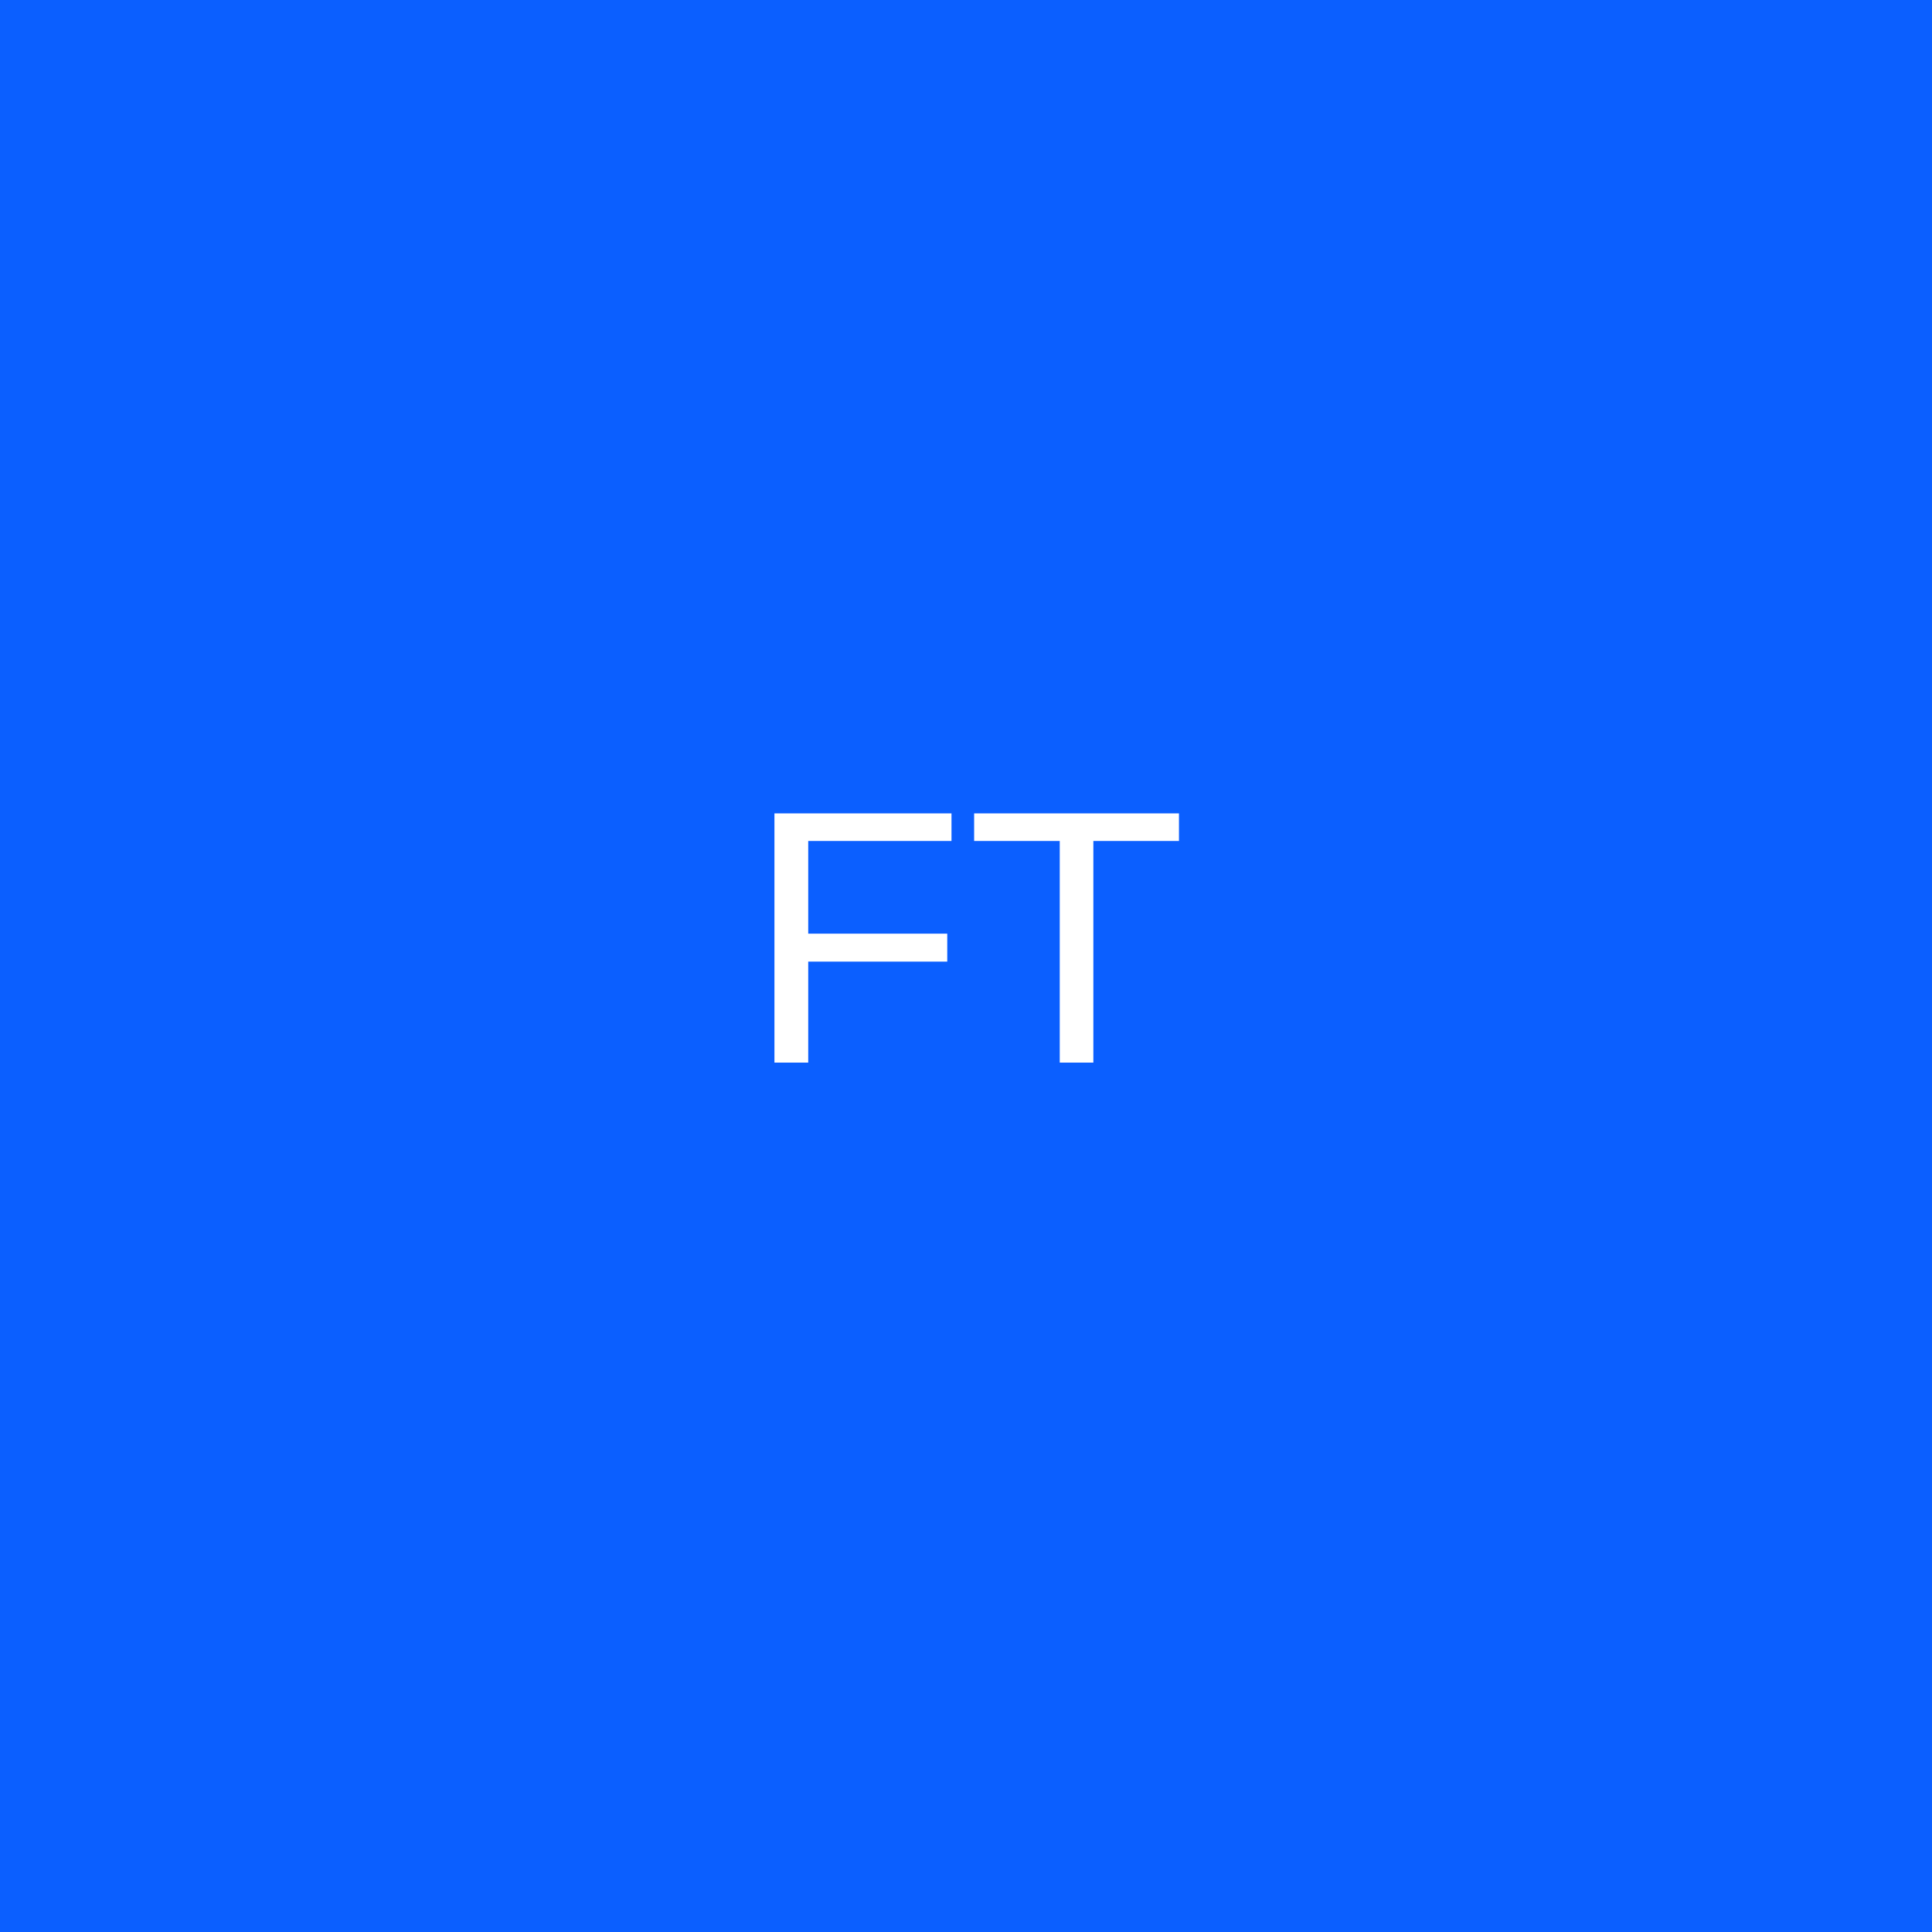
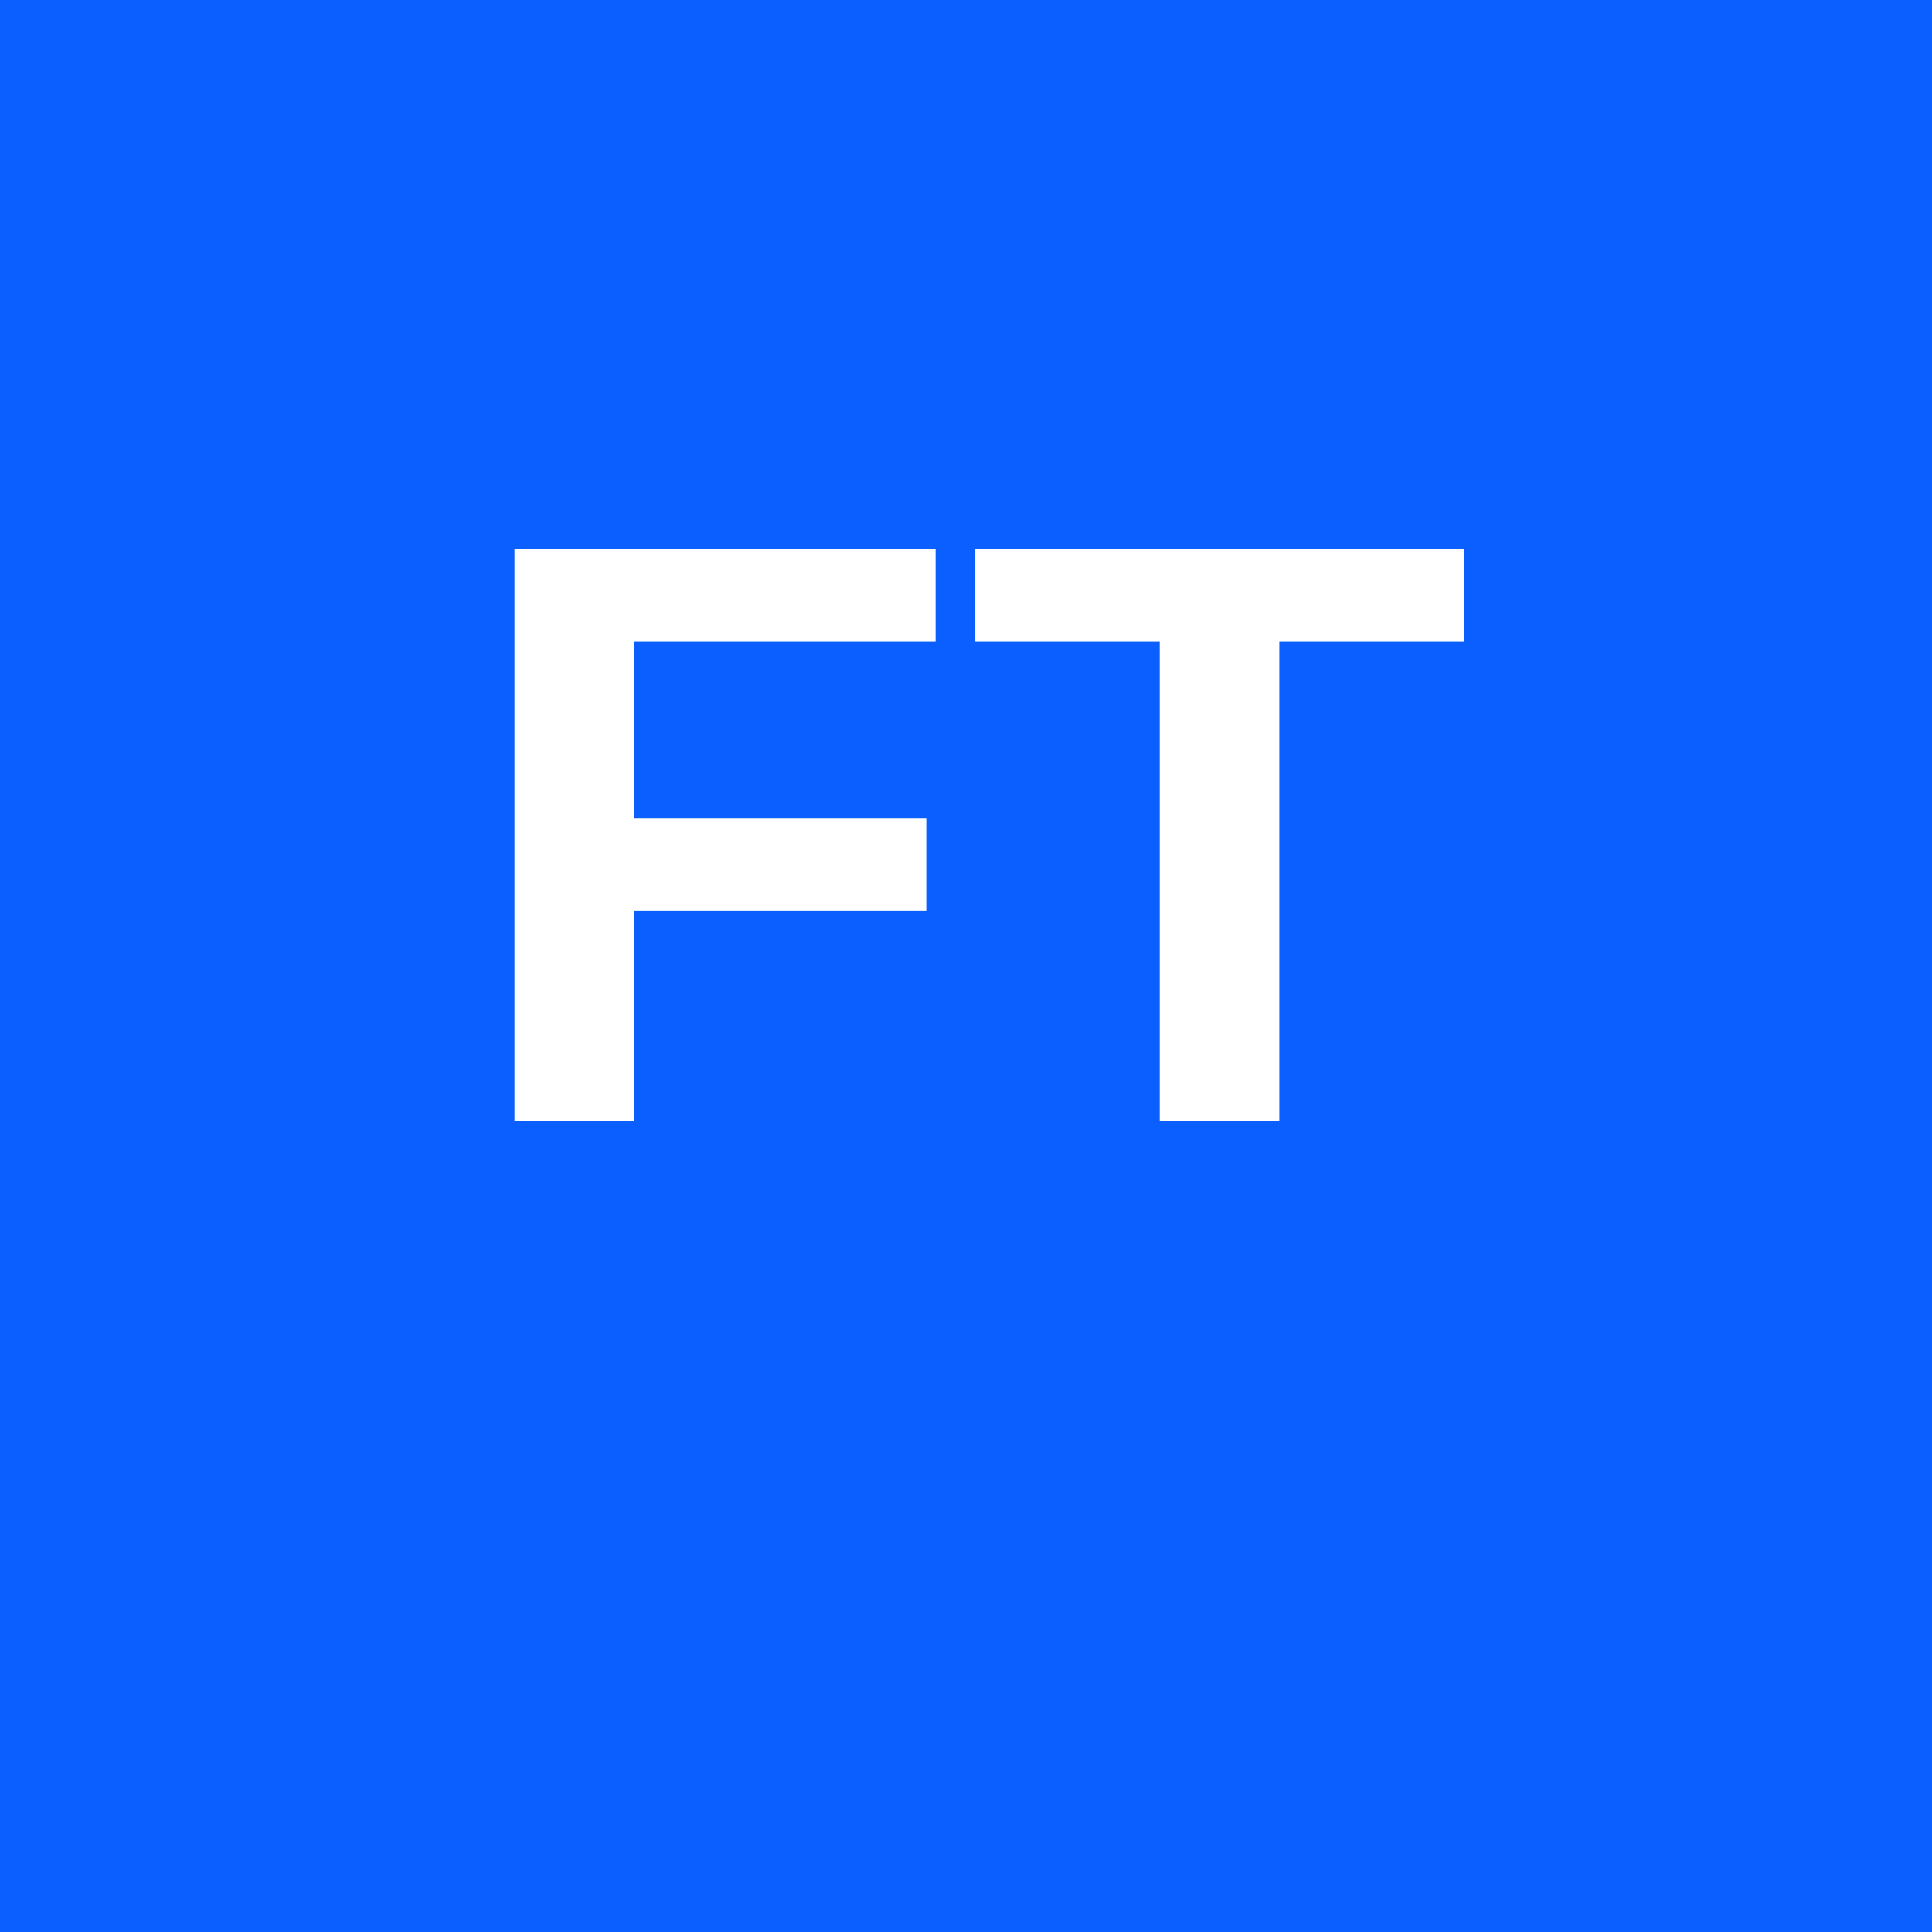
<svg xmlns="http://www.w3.org/2000/svg" width="512" height="512">
  <rect width="100%" height="100%" fill="#0b5fff" />
-   <text x="50%" y="55%" text-anchor="middle" font-family="Arial, Helvetica, sans-serif" font-size="96" fill="#fff">FT</text>
+   <text x="50%" y="58%" text-anchor="middle" font-family="Arial, Helvetica, sans-serif" font-size="220" fill="#fff" font-weight="700">FT</text>
</svg>
